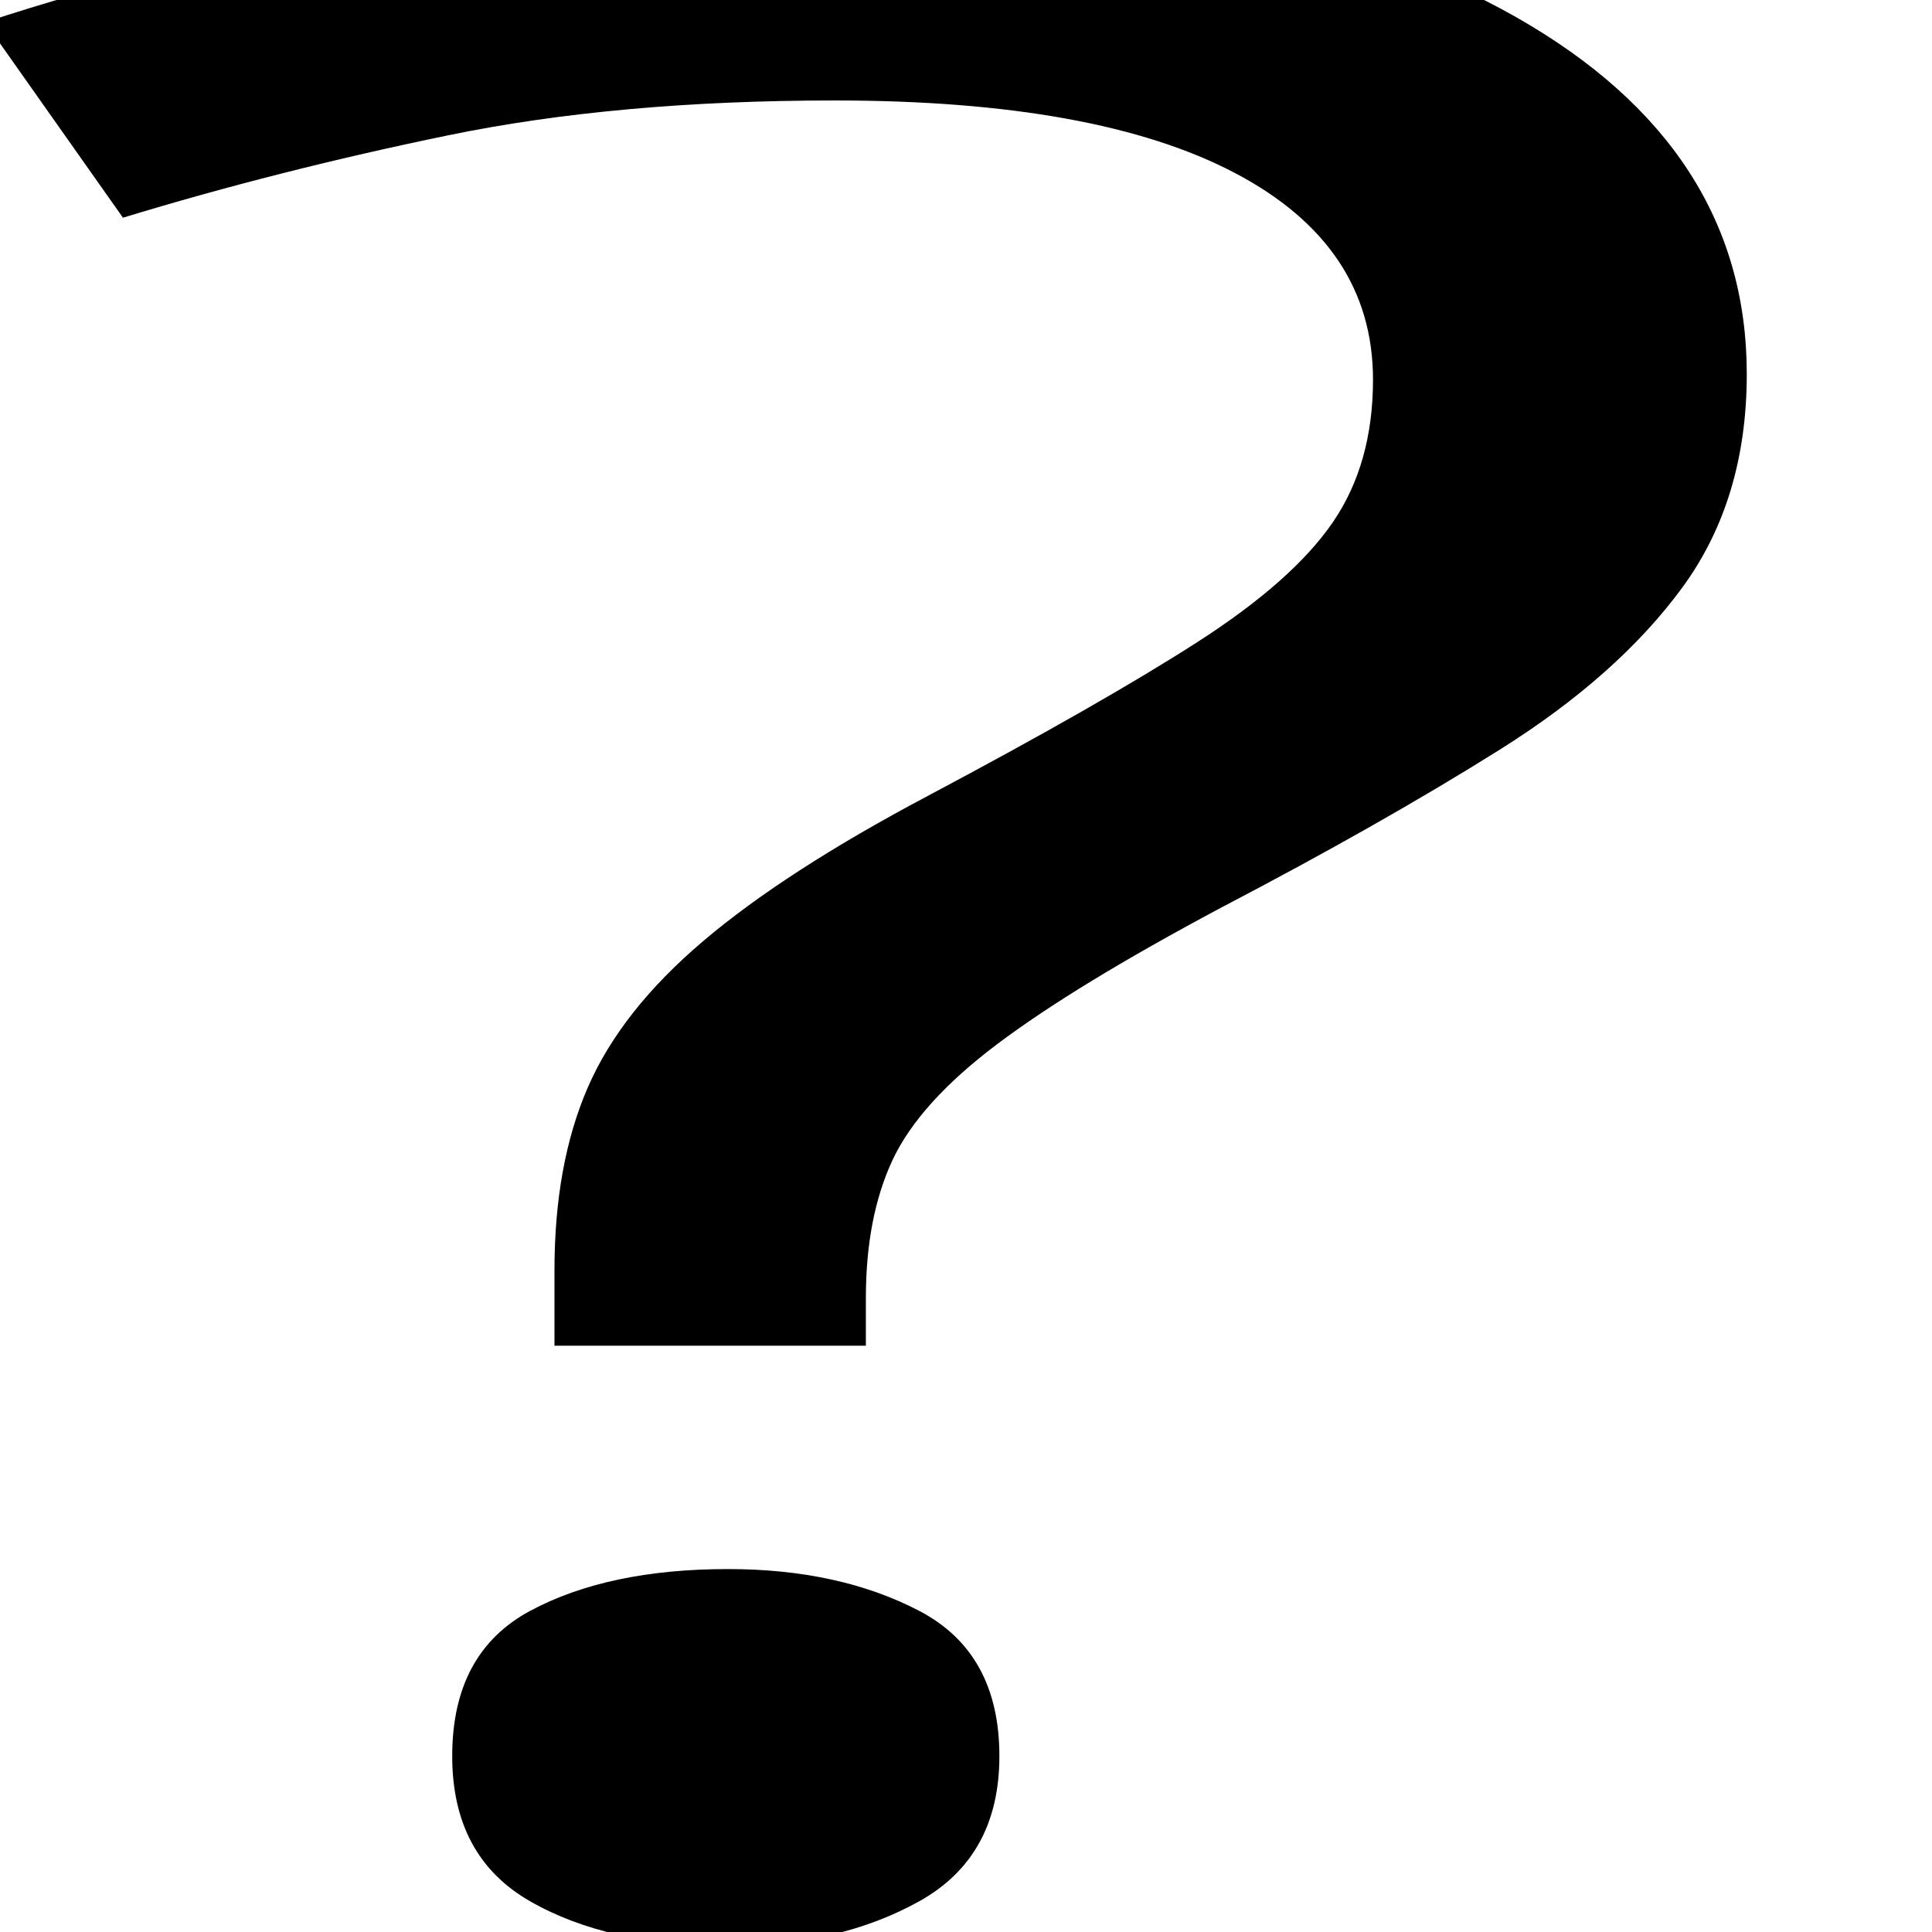
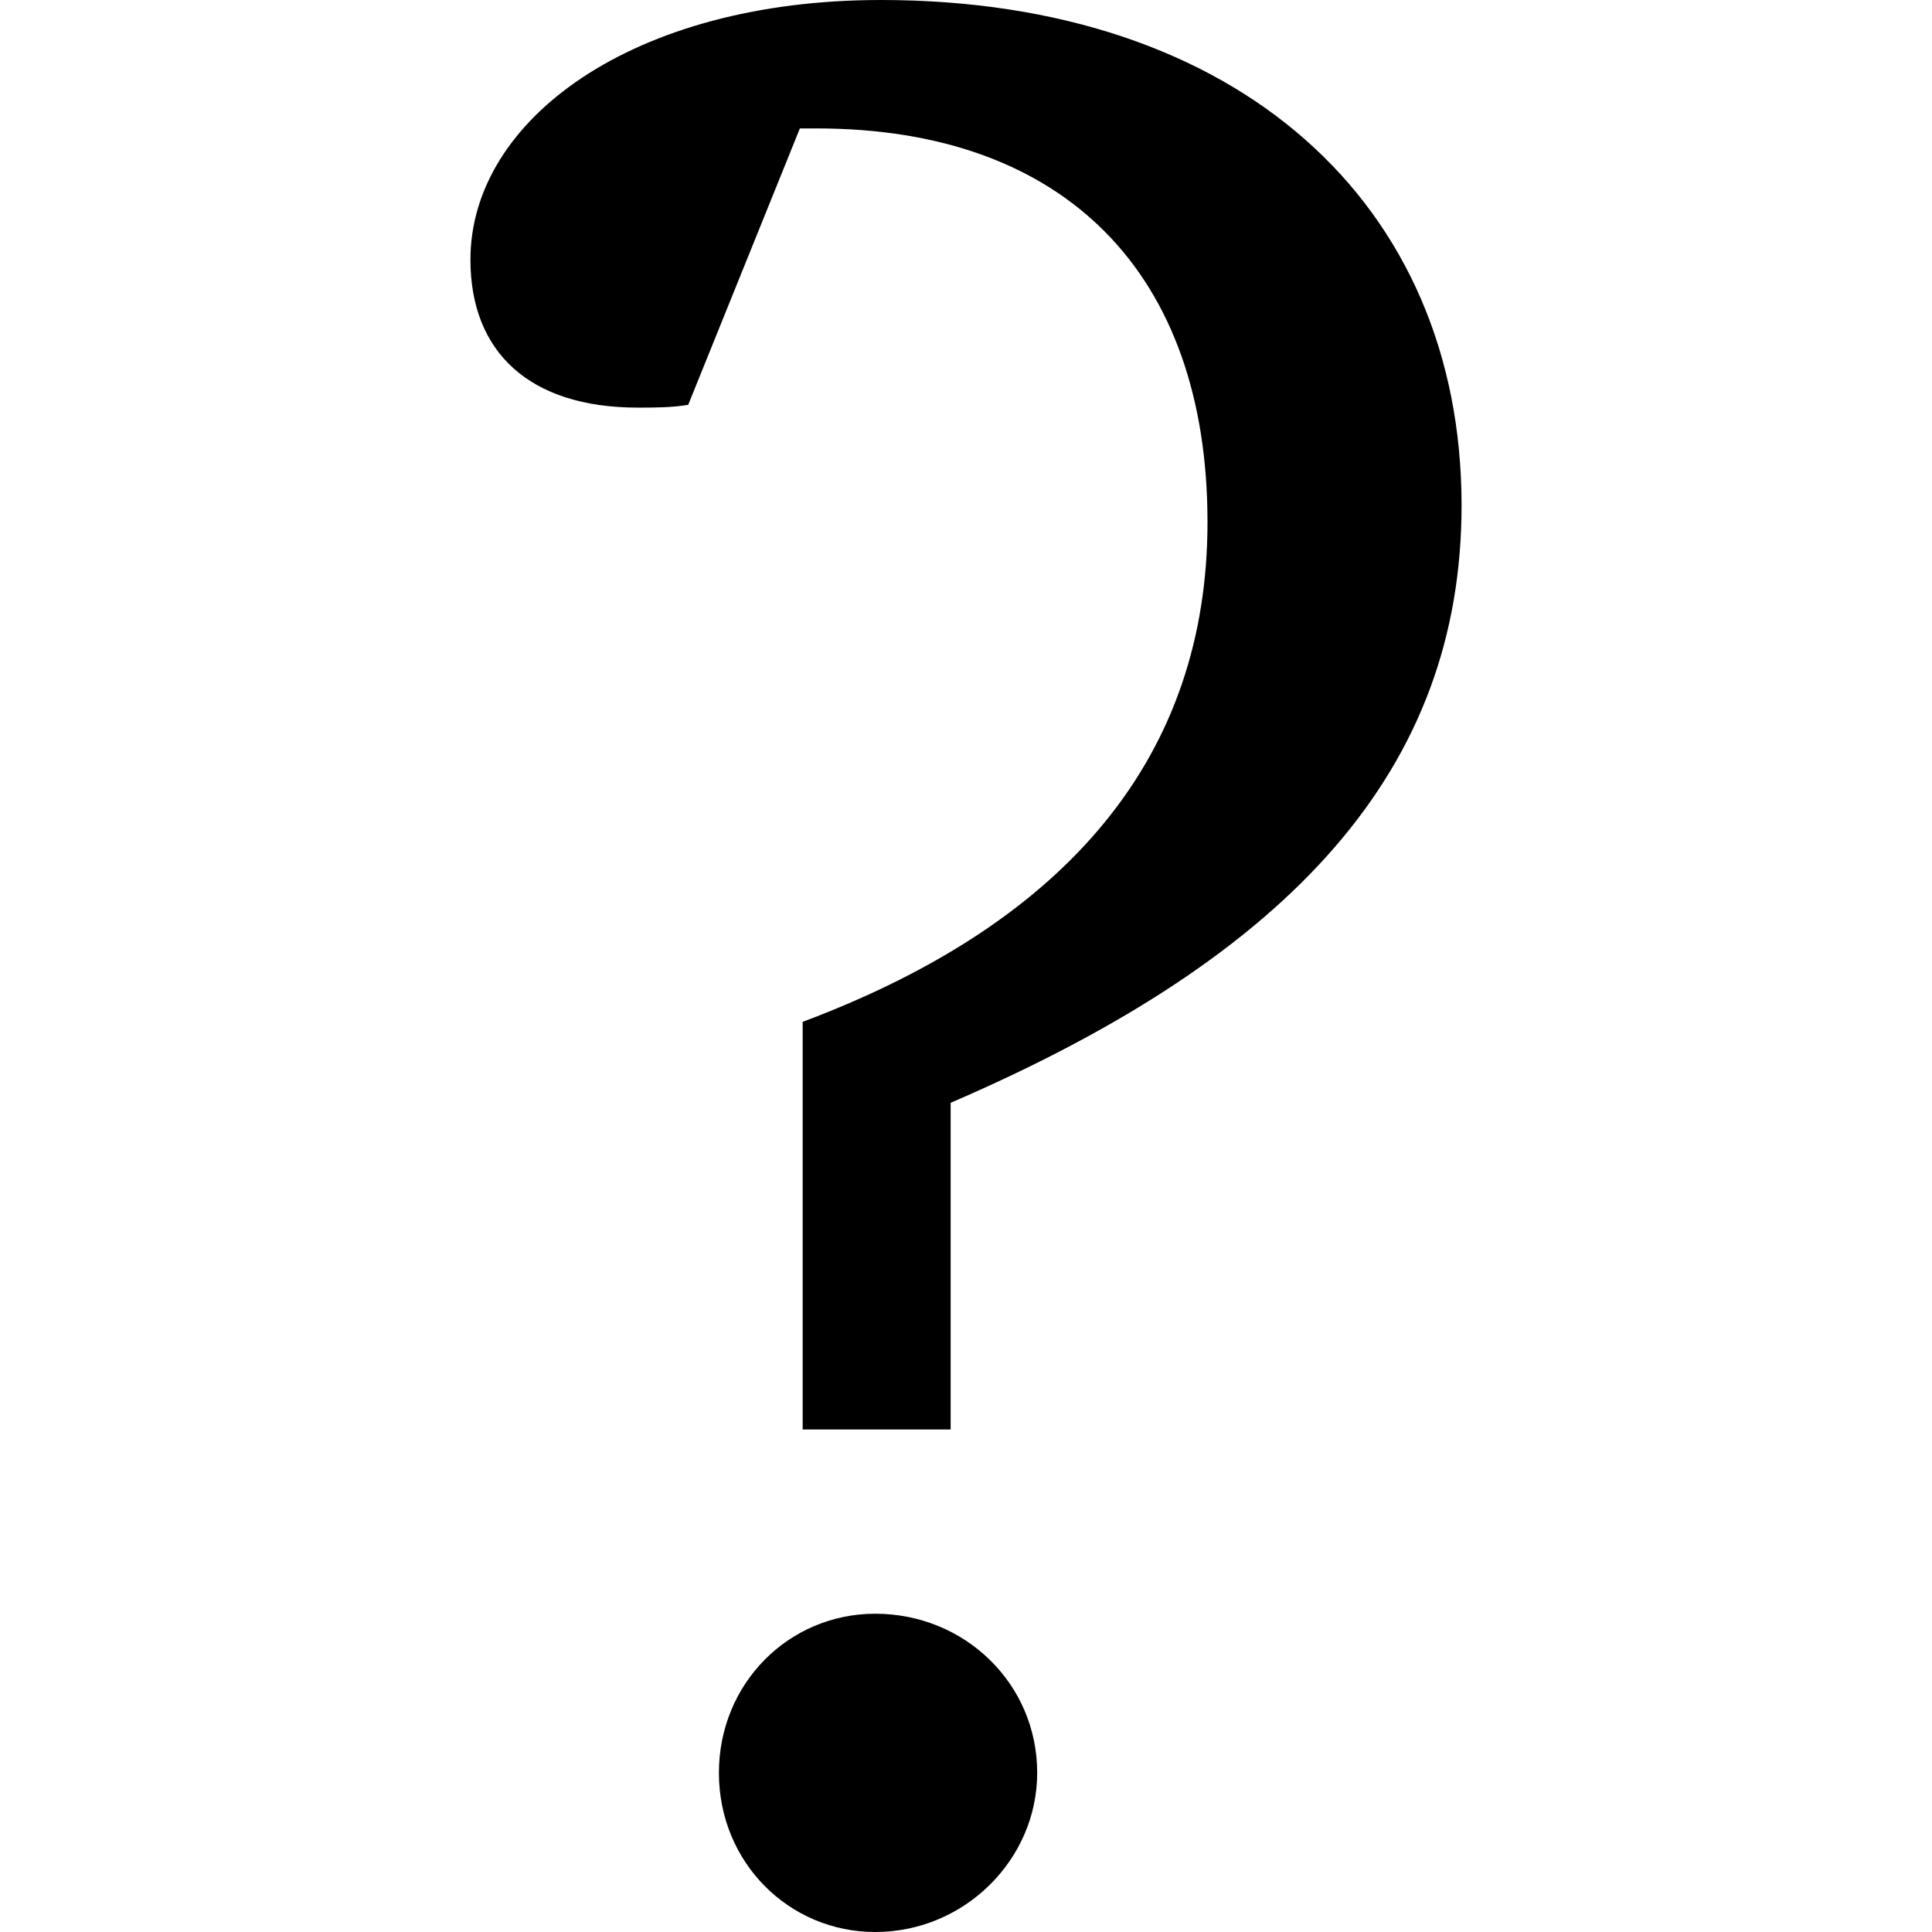
- <svg xmlns="http://www.w3.org/2000/svg" id="svg2" version="1.1" width="256" height="256">
+ <svg xmlns="http://www.w3.org/2000/svg" height="256" width="256" version="1.1" id="svg2">
  <defs id="defs6" />
-   <text xml:space="preserve" style="font-size:466.982px;font-style:normal;font-variant:normal;font-weight:normal;font-stretch:normal;line-height:125%;letter-spacing:0px;word-spacing:0px;fill:#000000;fill-opacity:1;stroke:none;font-family:Bitstream Charter;-inkscape-font-specification:Bitstream Charter" x="-7.172" y="318.948" id="text2987" transform="scale(1.26231,0.7921987)">
-     <tspan id="tspan2989" x="-7.172" y="318.948">?</tspan>
-   </text>
+   <g style="stroke-width:2.703" transform="matrix(0.3699422,0,0,-0.3699422,41.98844,252.6705)" id="g911">
+     <path style="stroke-width:7.307" fill="currentColor" d="M 227,288 V 171 h -53 v 146 c 96,36 145,96 145,179 0,89 -51,141 -140,141 h -6 l -40,-99 c -6,-1 -12,-1 -18,-1 -39,0 -60,20 -60,53 0,50 58,93 147,93 128,0 208,-73 208,-181 0,-94 -60,-161 -183,-214 z M 200,105 c 32,0 58,-25 58,-57 0,-31 -26,-57 -58,-57 -31,0 -56,25 -56,57 0,32 25,57 56,57 z" id="path909" />
+   </g>
</svg>
